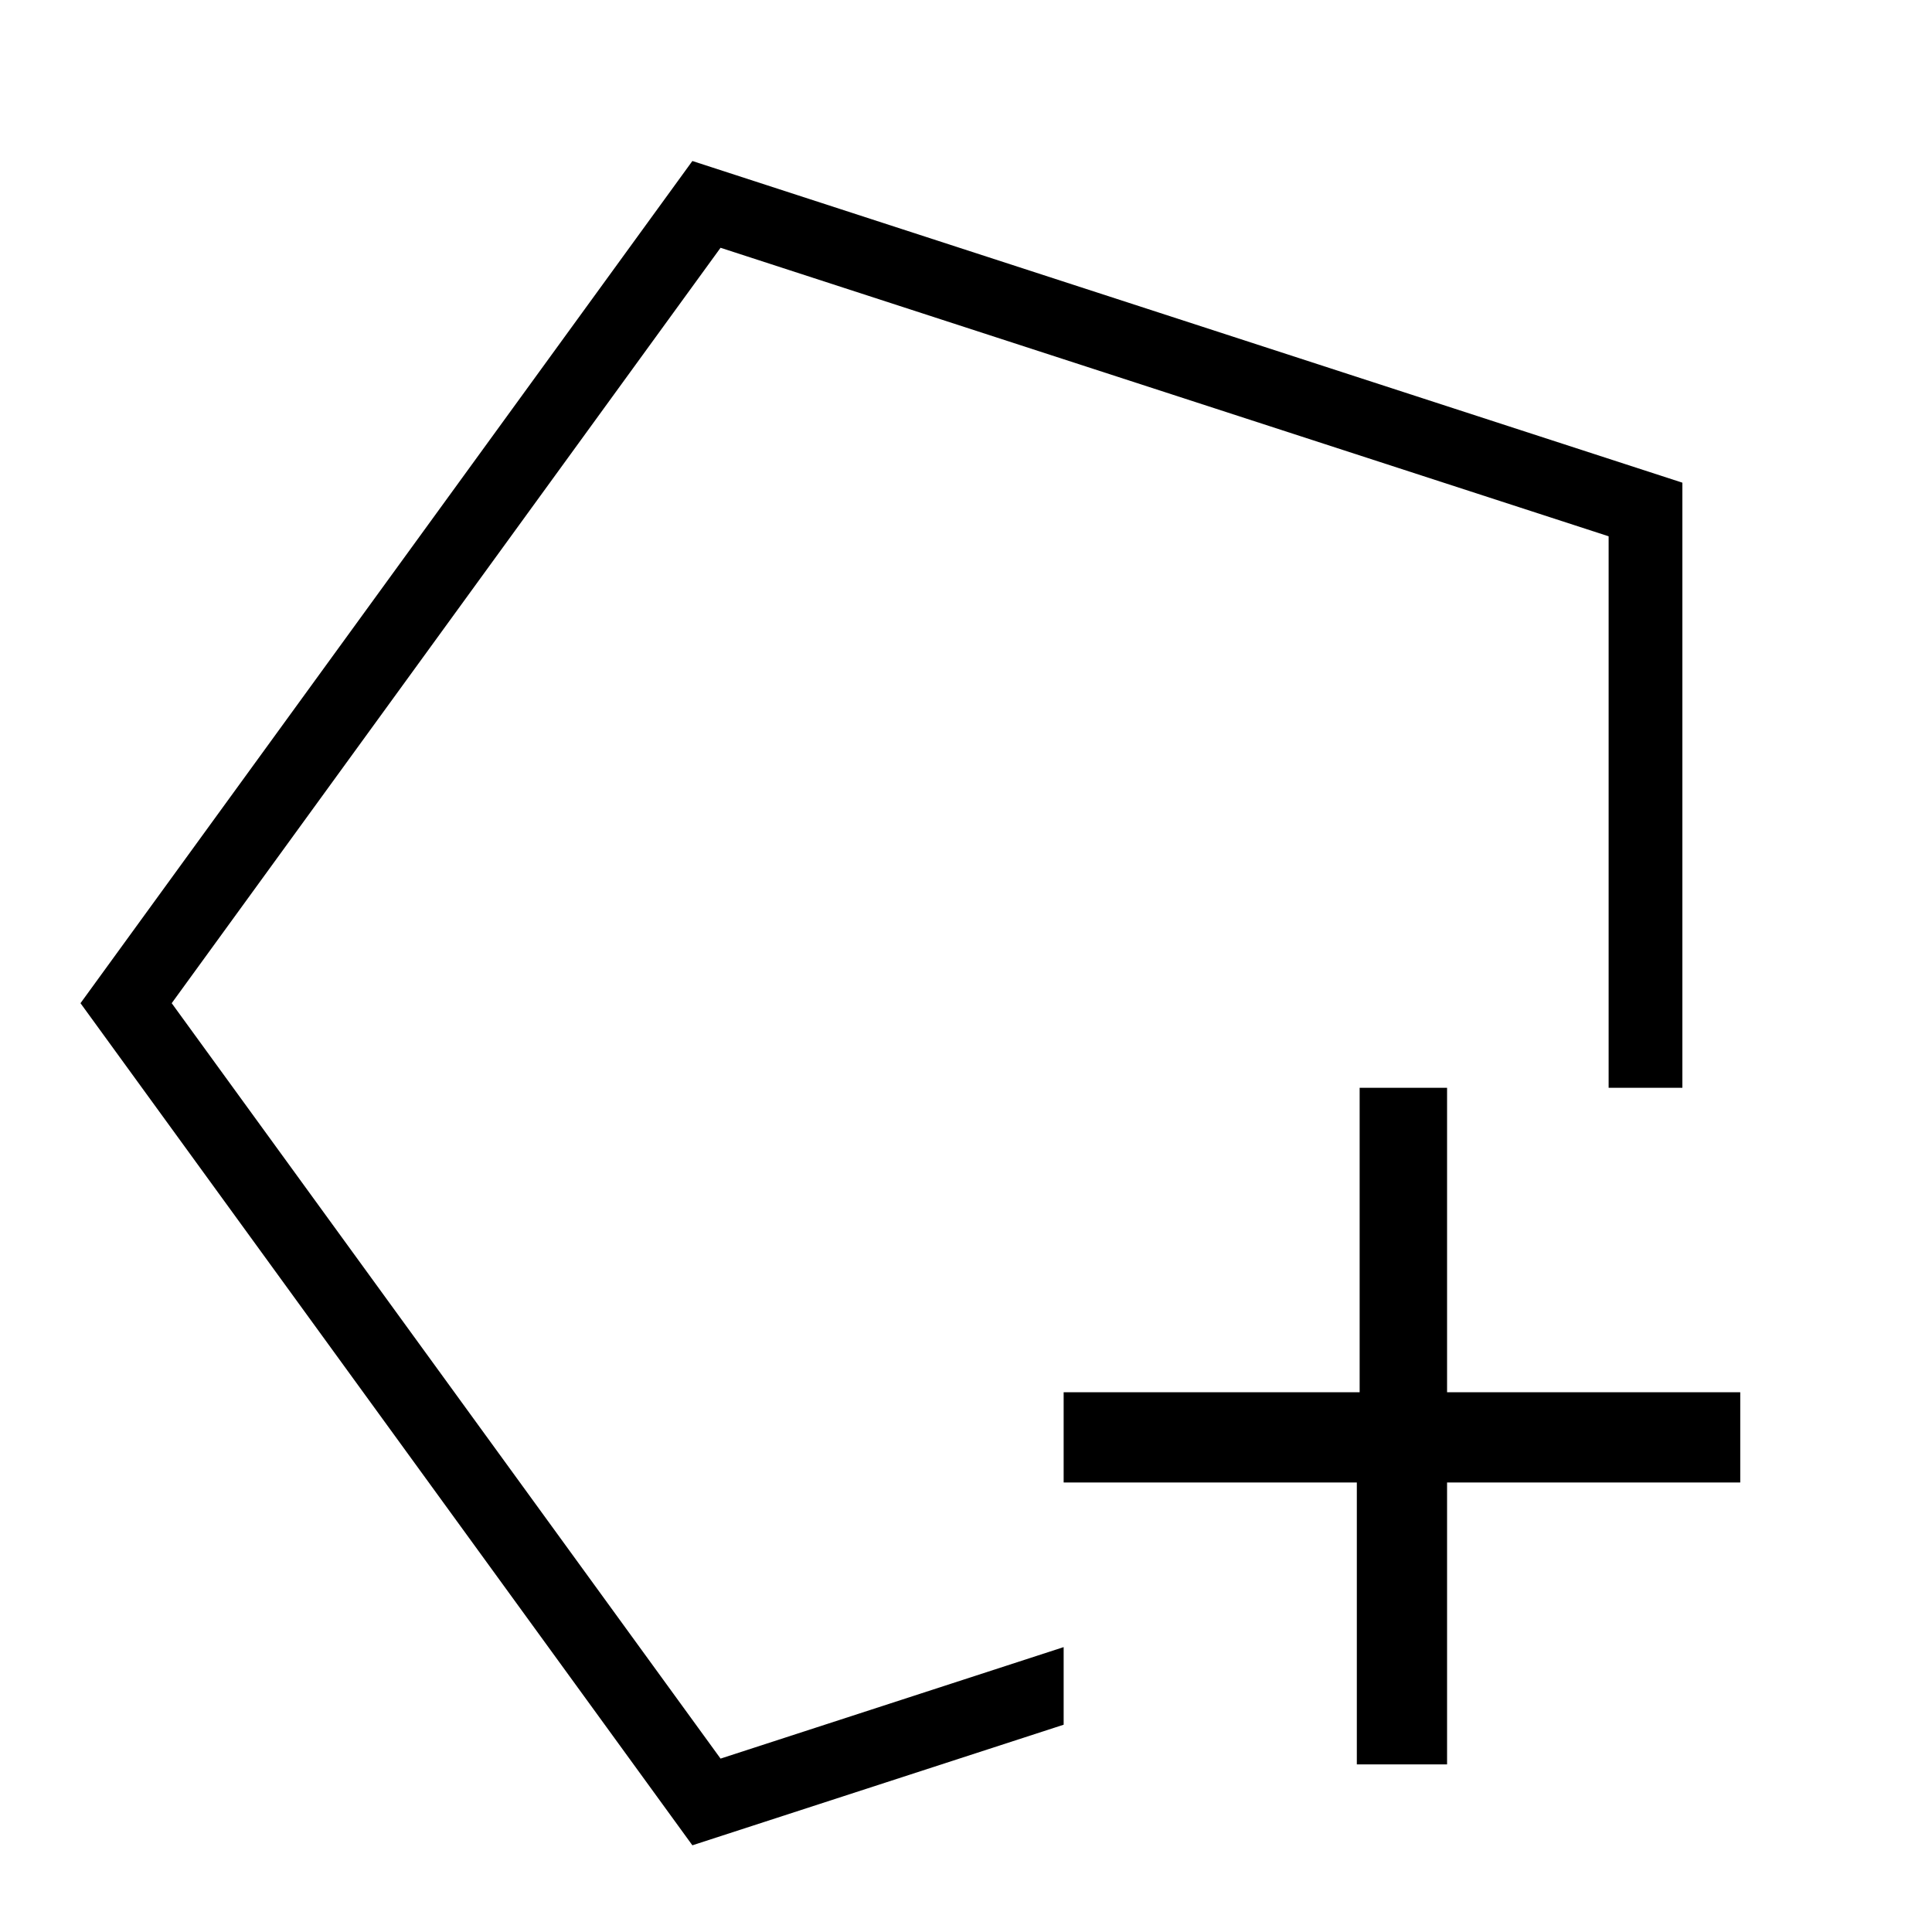
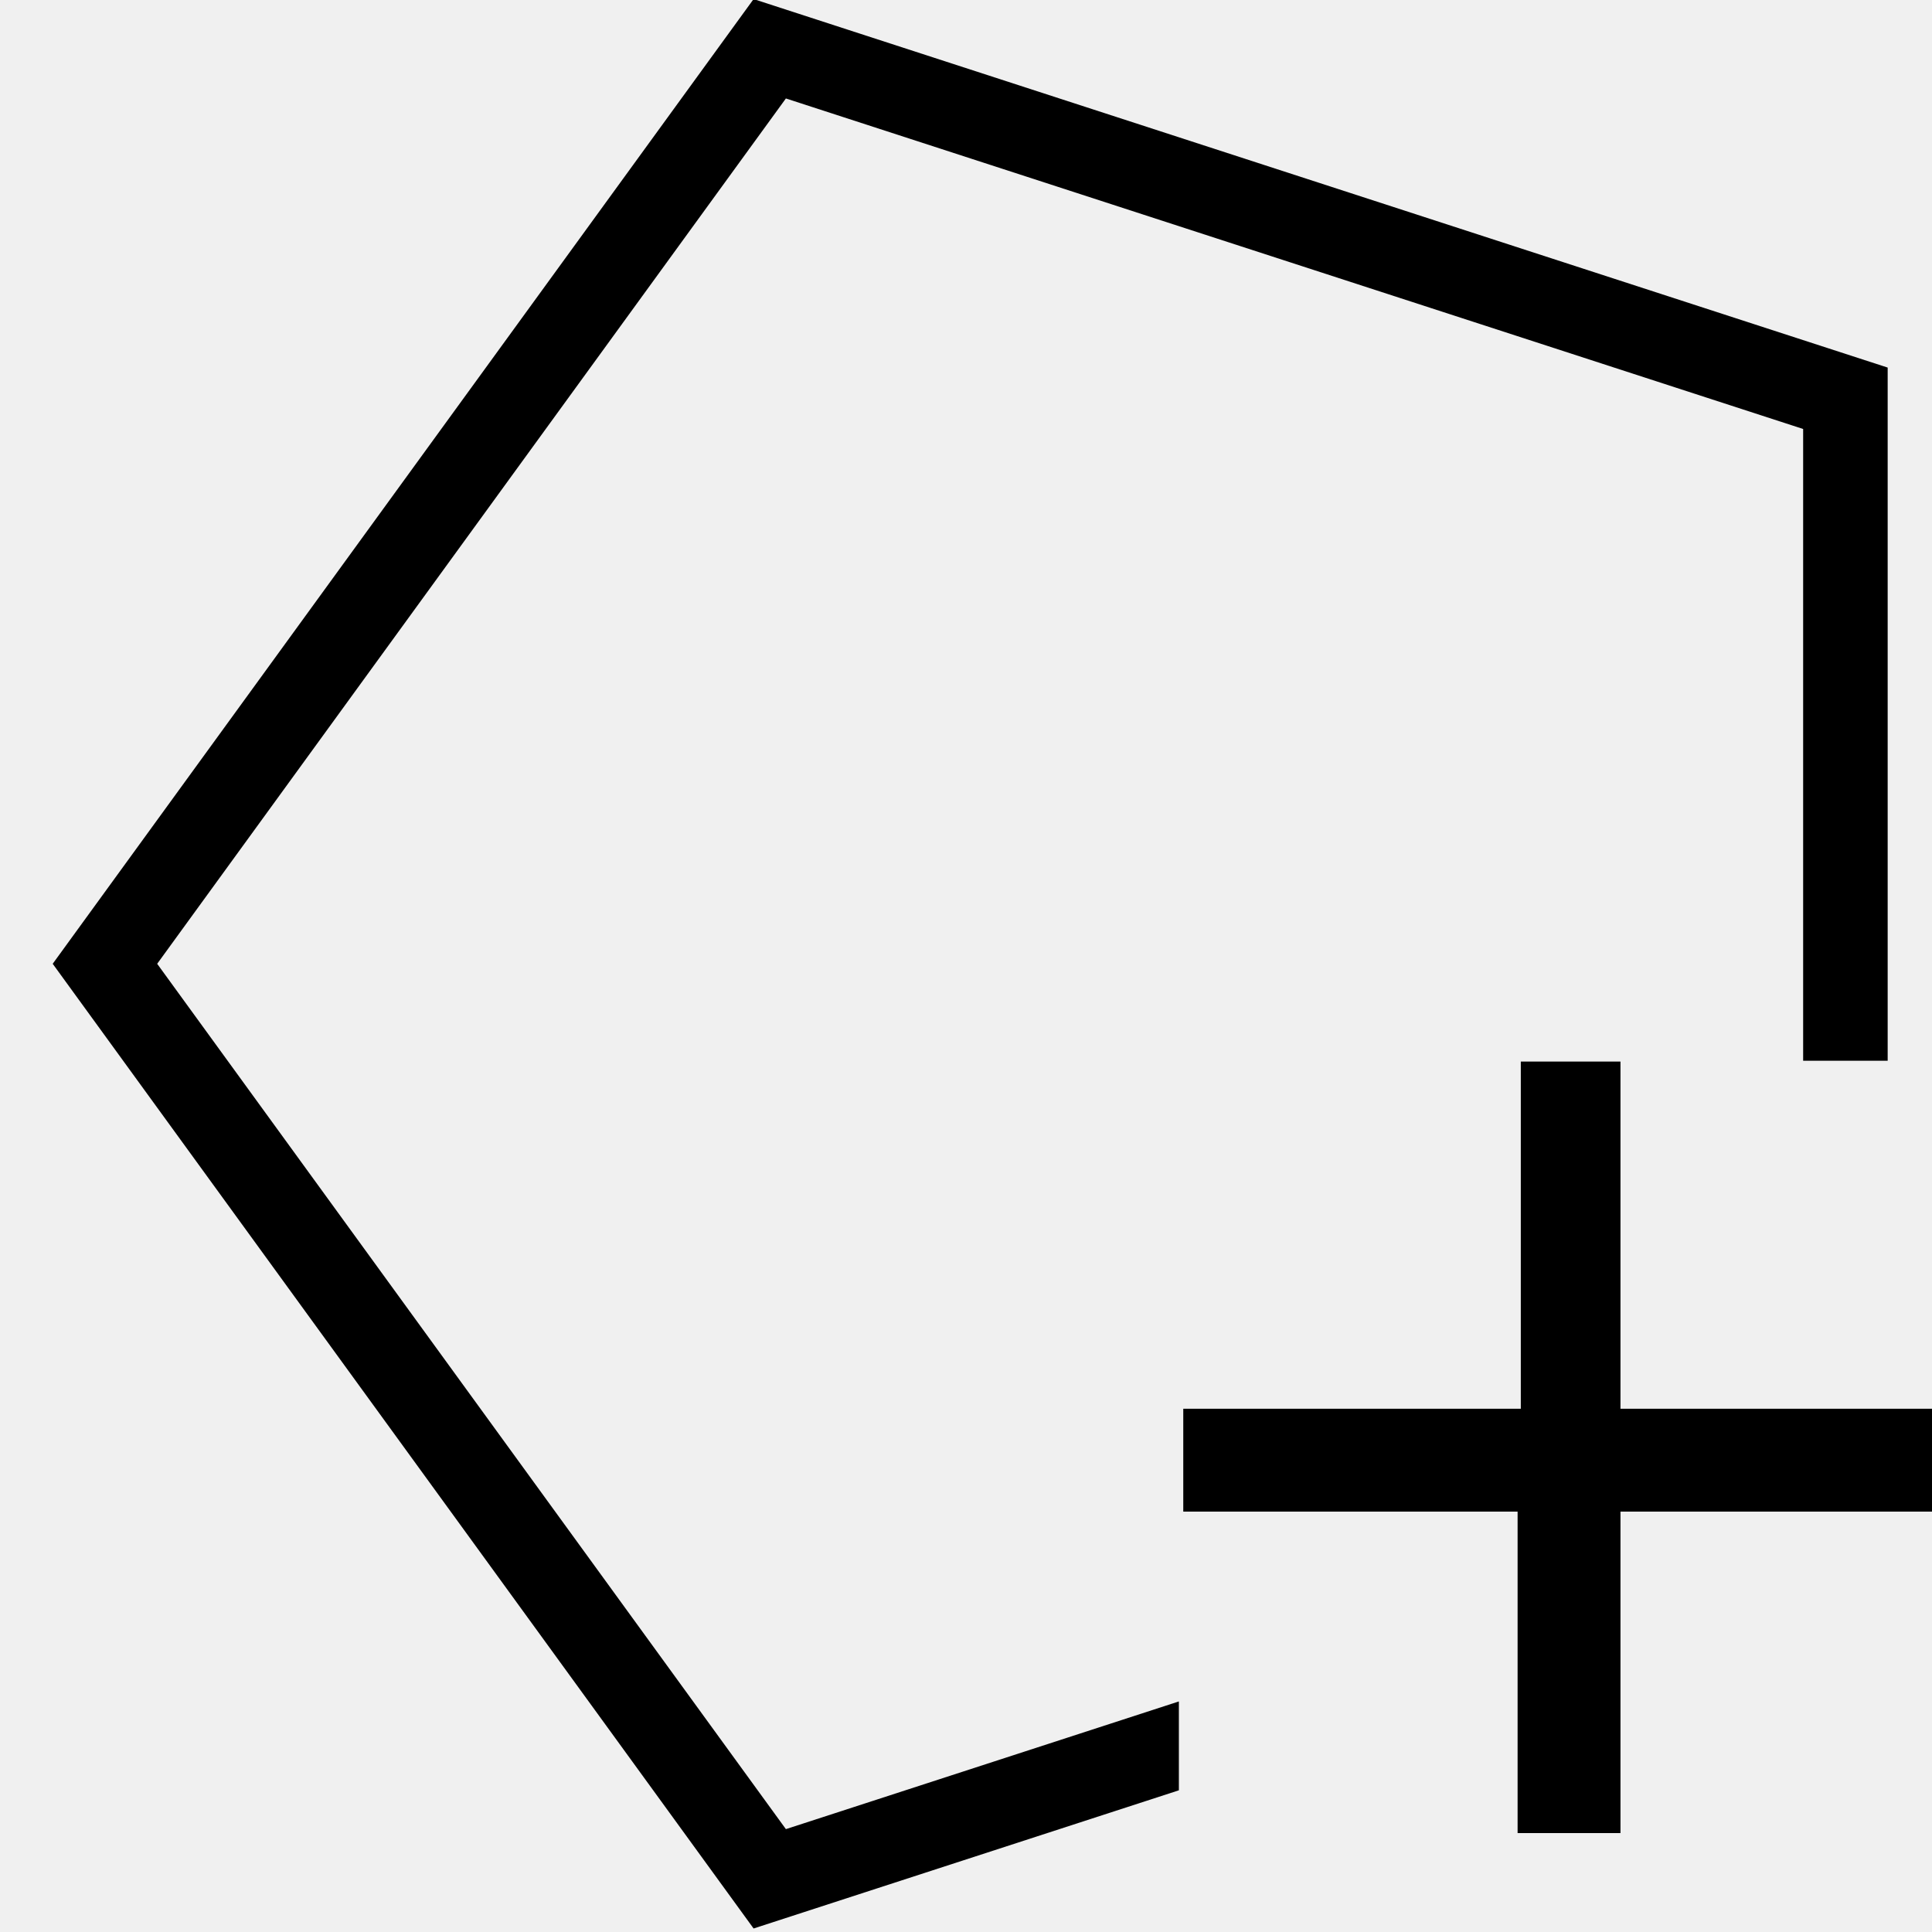
- <svg xmlns="http://www.w3.org/2000/svg" width="24" height="24" viewBox="0 0 24 24" fill="none">
-   <rect width="24" height="24" fill="white" />
-   <path d="M21.618 18.416H17.976V21.918H16.855V18.416H13.213V17.295H16.89V13.513H17.976V17.295H21.618V18.416Z" fill="black" />
-   <path fill-rule="evenodd" clip-rule="evenodd" d="M2.133 12.462L8.951 3.078L19.983 6.662L19.983 13.513H20.899V5.996L8.601 2L1 12.462L8.601 22.923L13.213 21.425V20.461L8.951 21.846L2.133 12.462Z" fill="black" />
+ <svg xmlns="http://www.w3.org/2000/svg" width="900" height="900" viewBox="0 0 900 900">
+   <path stroke="null" id="svg_1" fill="black" d="m910.619,704.168l-155.742,0l0,149.751l-47.922,0l0,-149.751l-155.742,0l0,-47.922l157.239,0l0,-161.733l46.425,0l0,161.733l155.742,0l0,47.922z" />
+   <path stroke="null" id="svg_2" fill="black" d="m73.222,448.971l292.874,-403.104l473.878,153.972l0,294.288l39.378,0l0,-322.897l-528.297,-171.654l-326.505,449.395l326.505,449.395l198.111,-64.37l0,-41.402l-183.07,59.482l-292.874,-403.105z" clip-rule="evenodd" fill-rule="evenodd" />
</svg>
